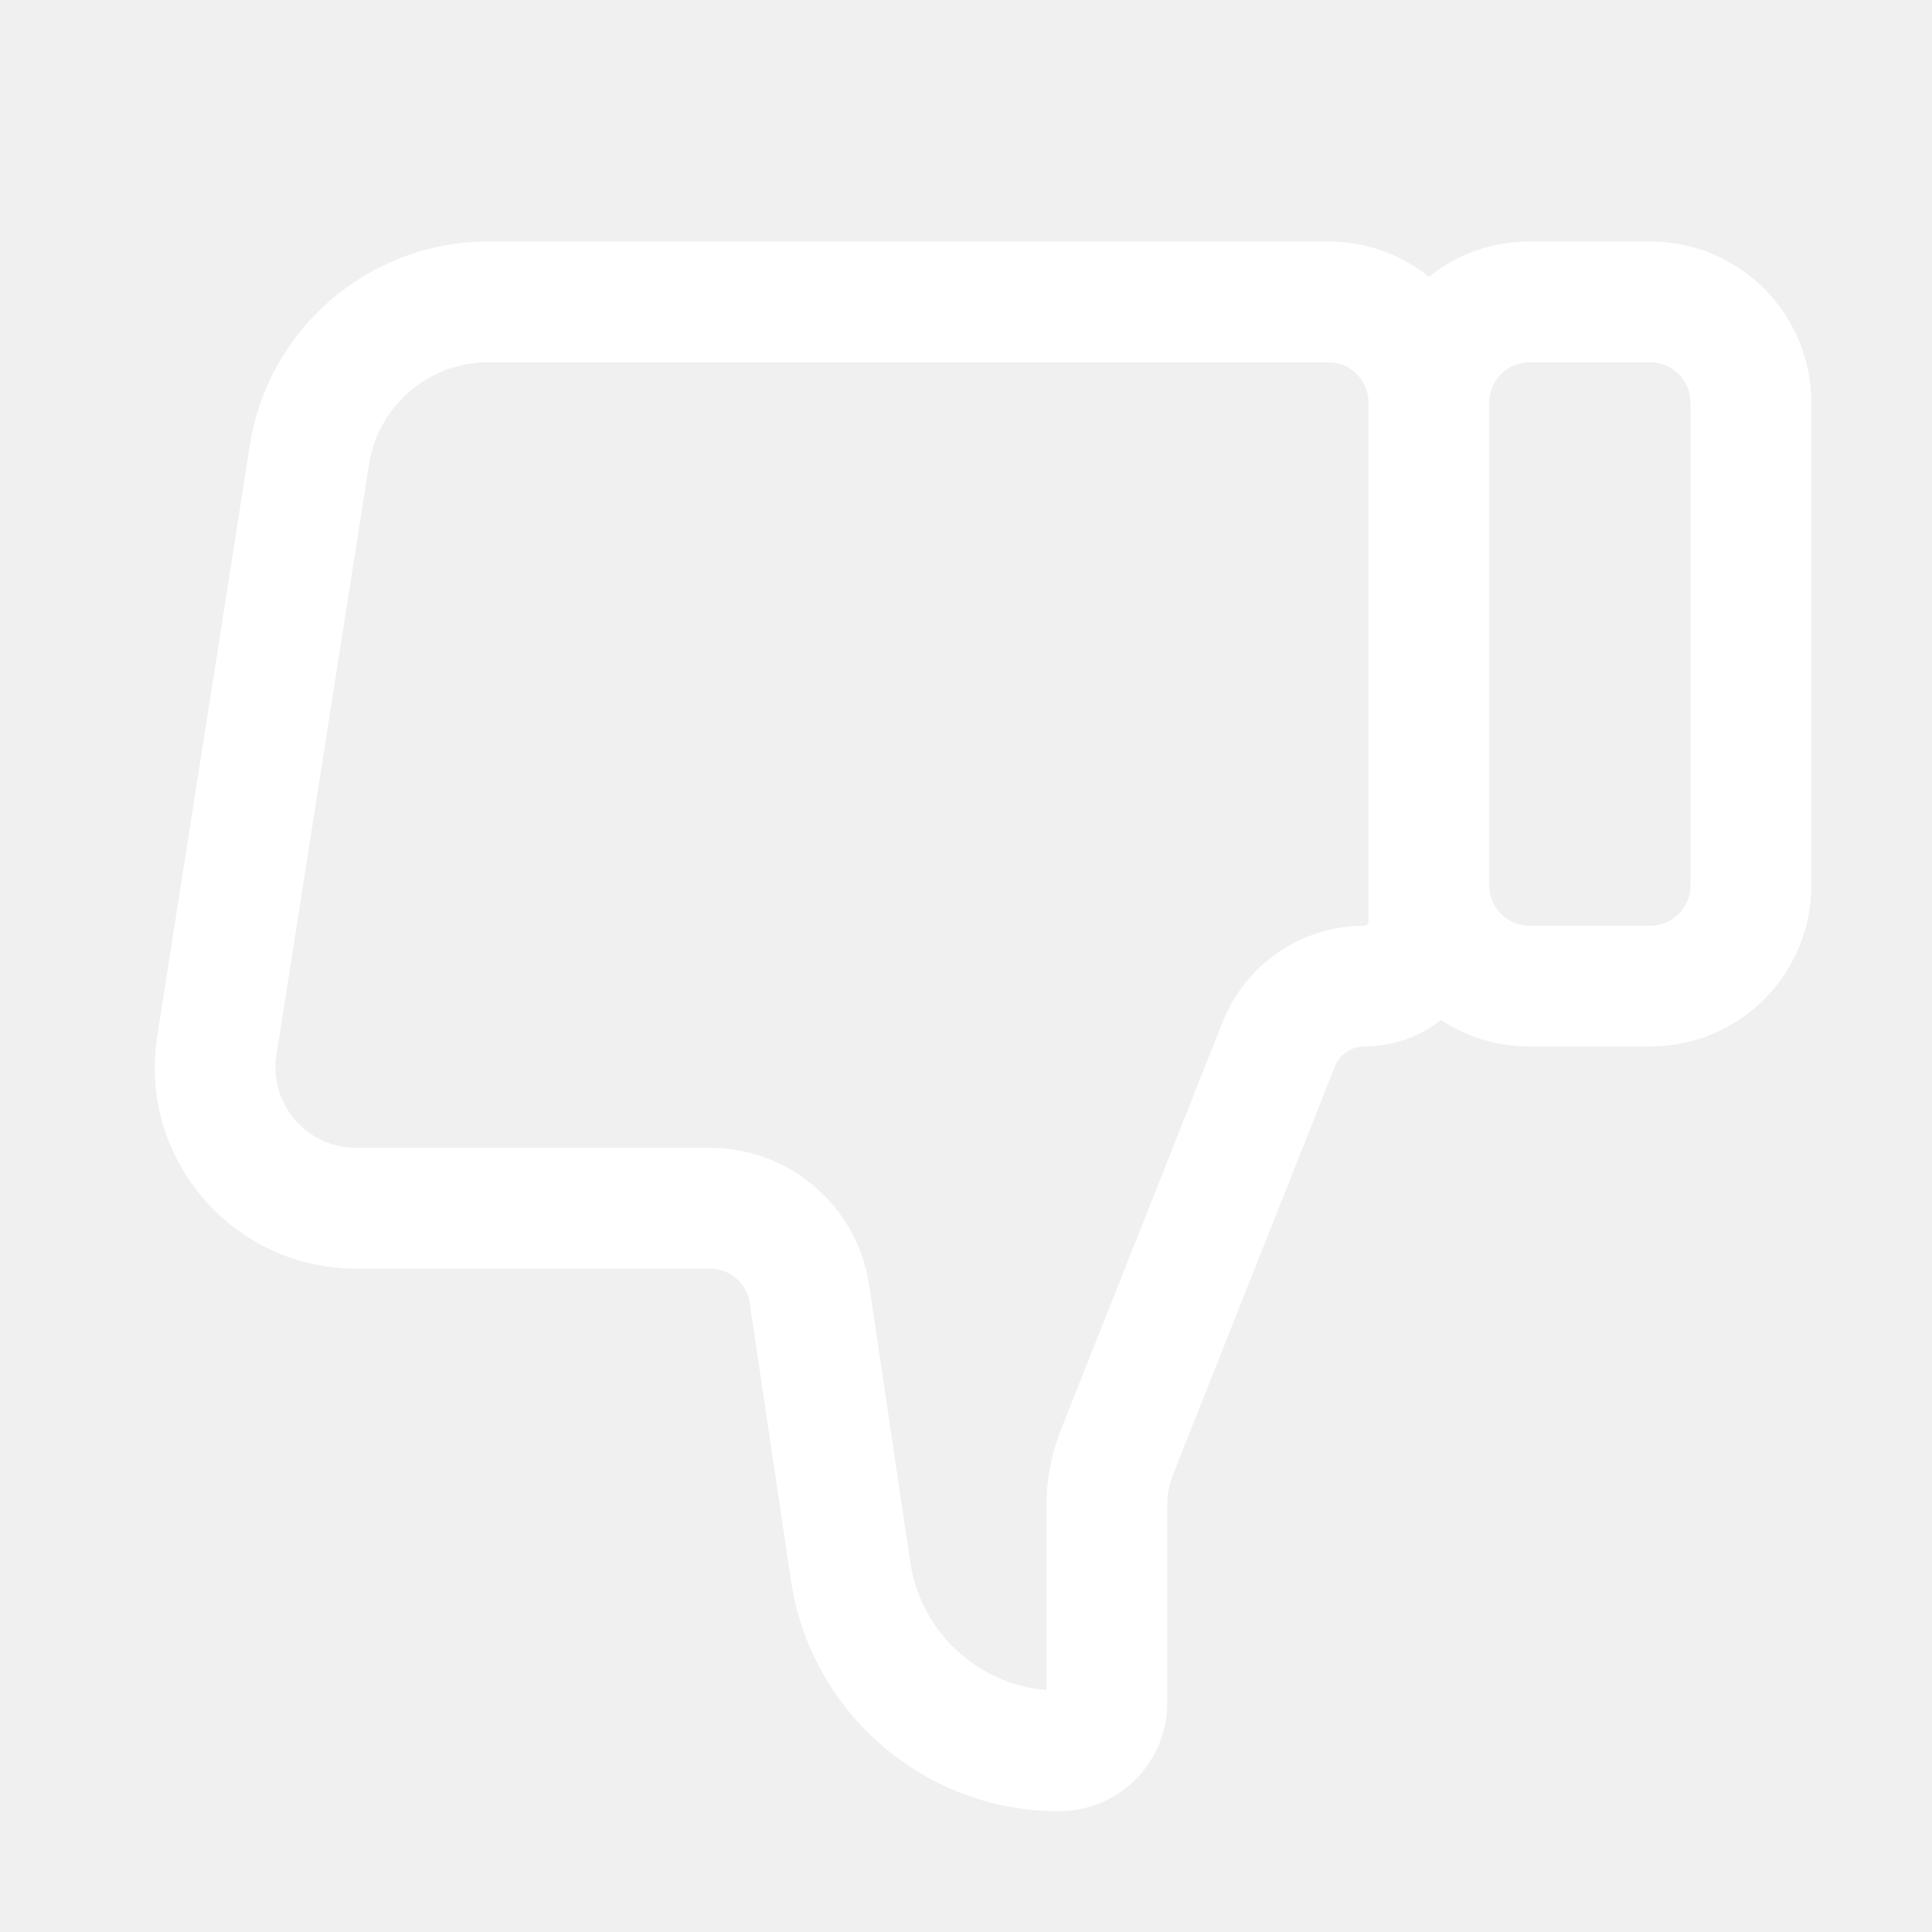
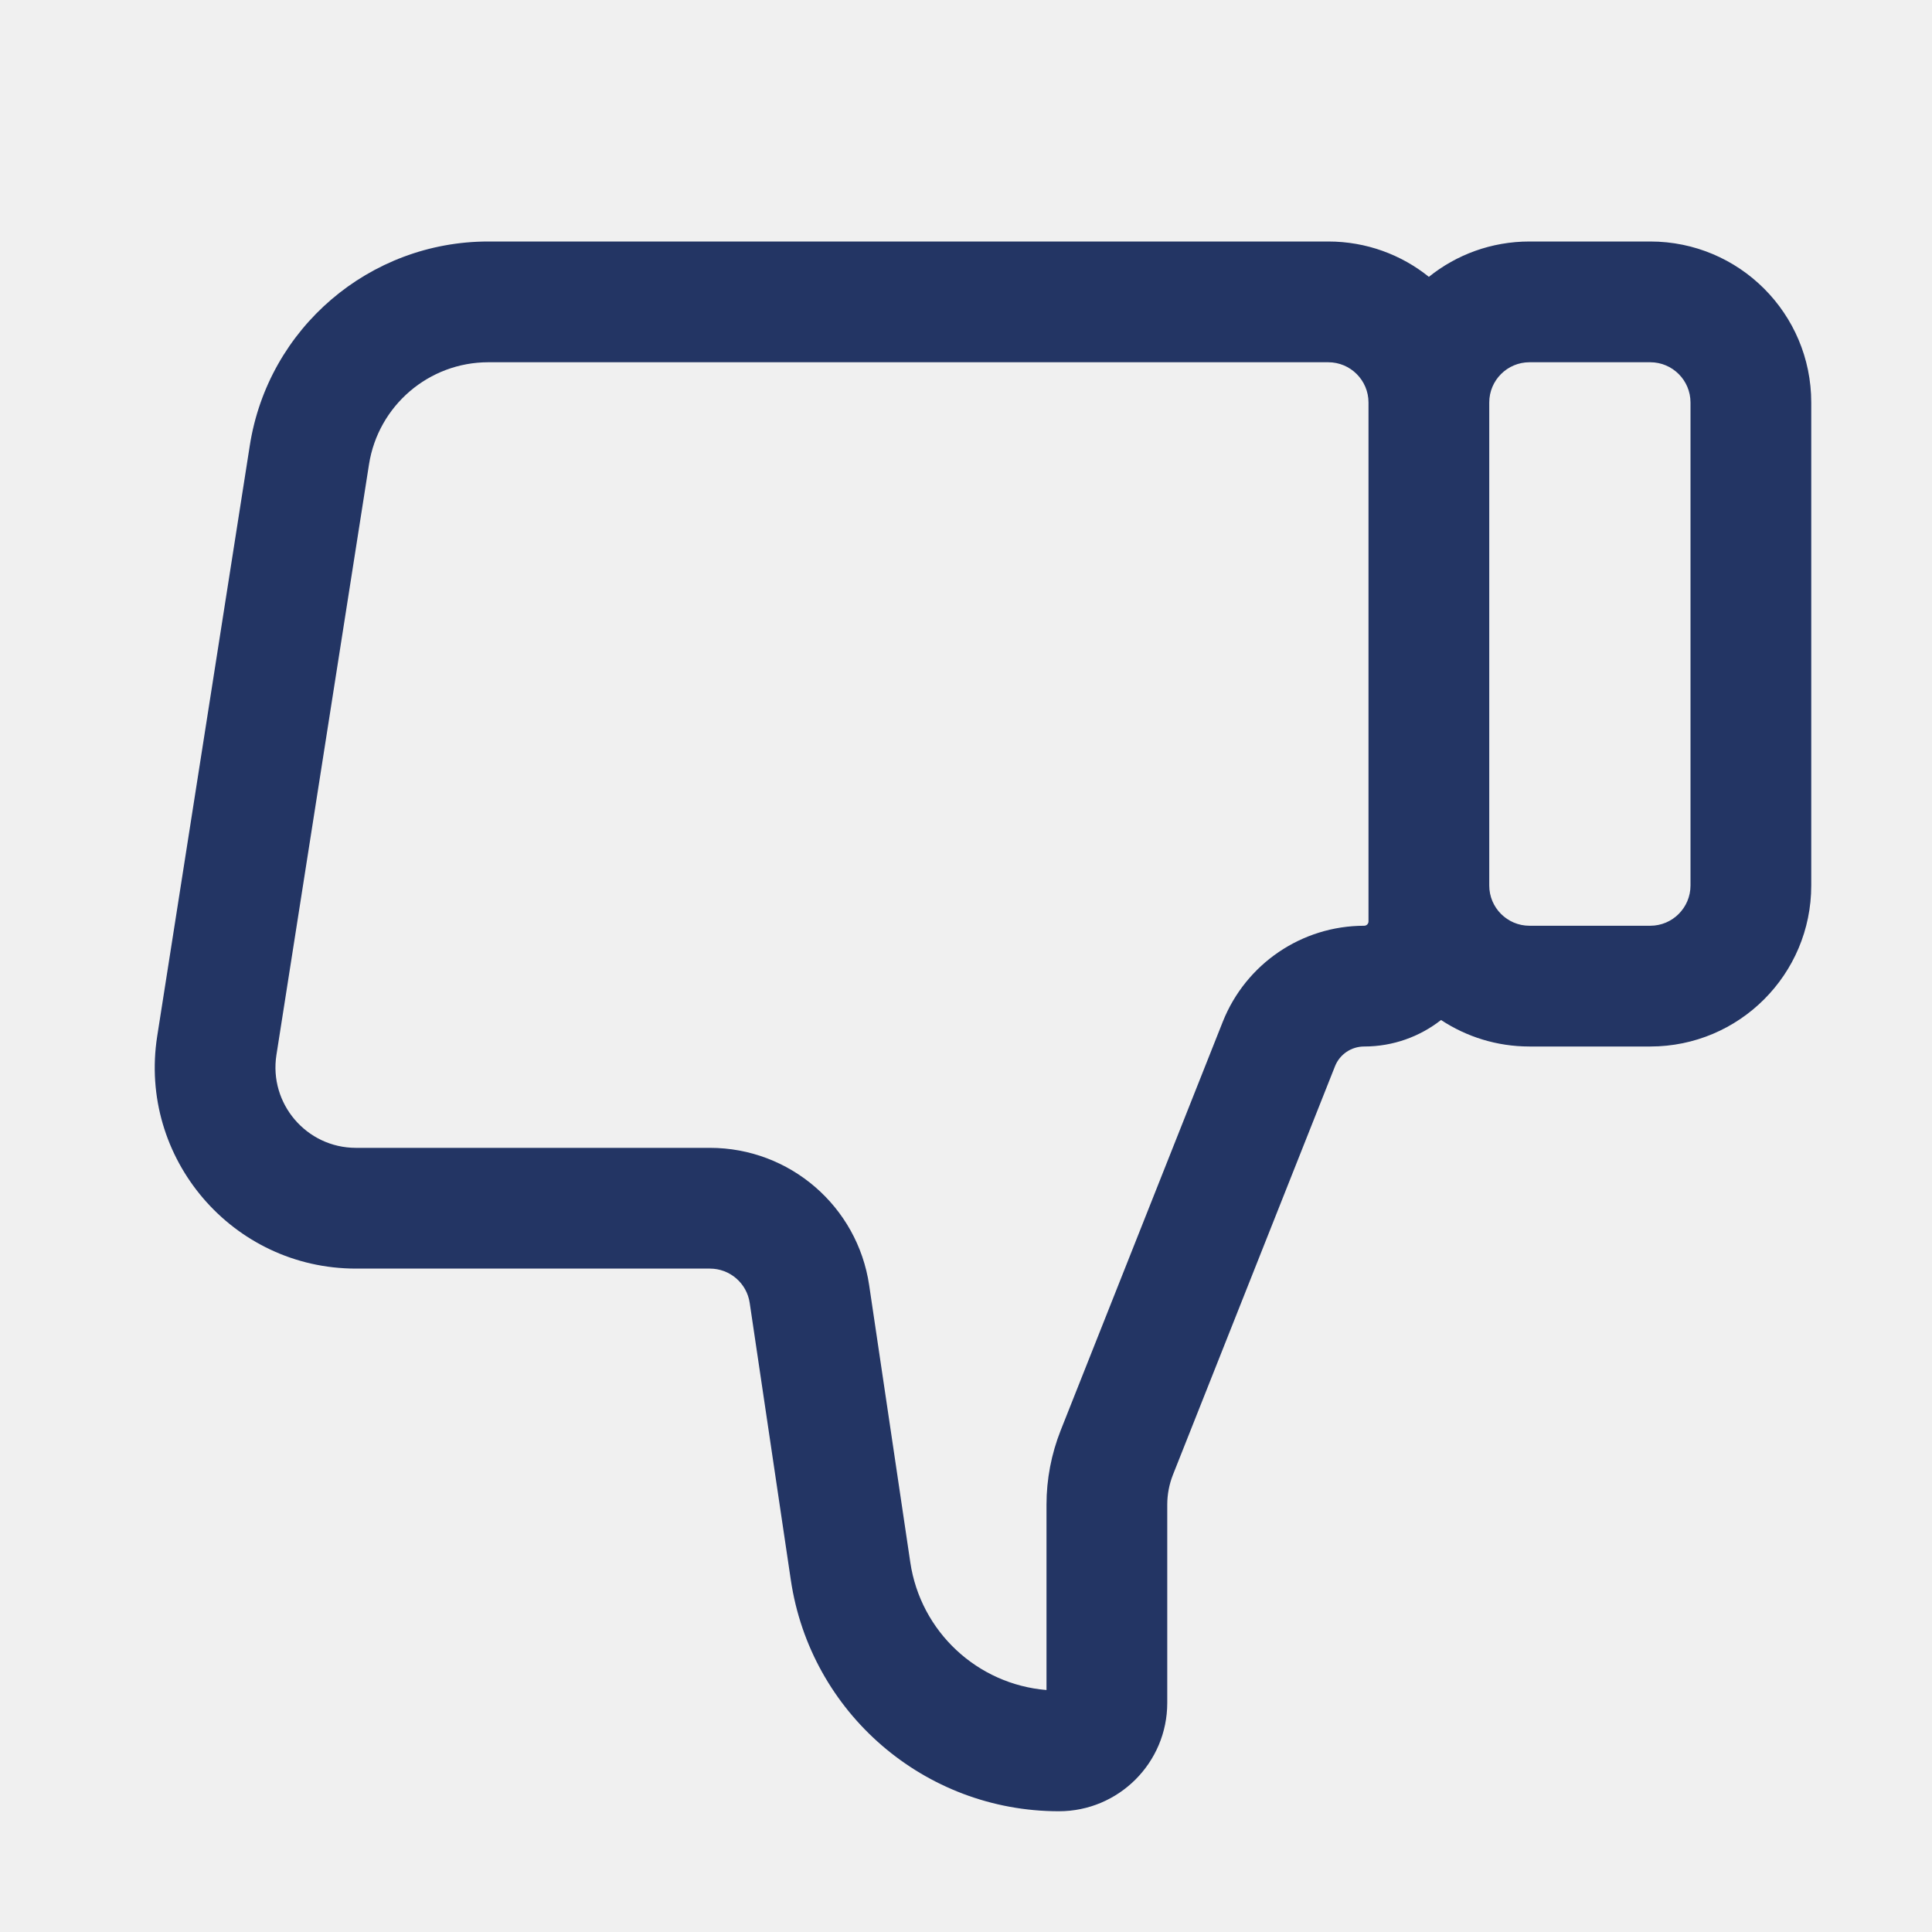
<svg xmlns="http://www.w3.org/2000/svg" width="24" height="24" viewBox="0 0 24 24" fill="none">
-   <path fill-rule="evenodd" clip-rule="evenodd" d="M6.066 4.5H16.5C16.776 4.5 17 4.724 17 5V11V11.446C17 11.476 16.976 11.5 16.946 11.5C16.172 11.5 15.476 11.973 15.19 12.692L13.176 17.769C13.06 18.063 13 18.375 13 18.691V20.994C12.143 20.924 11.436 20.271 11.308 19.408L10.797 15.965C10.652 14.985 9.81 14.259 8.819 14.259H4.422C3.808 14.259 3.339 13.71 3.434 13.104L4.584 5.768C4.699 5.038 5.328 4.5 6.066 4.5ZM17.901 12.671C17.638 12.877 17.306 13 16.946 13C16.786 13 16.643 13.097 16.584 13.245L14.57 18.322C14.524 18.44 14.5 18.565 14.5 18.691V21.154C14.5 21.897 13.897 22.5 13.154 22.5C11.485 22.5 10.069 21.278 9.824 19.628L9.313 16.185C9.277 15.94 9.066 15.759 8.819 15.759H4.422C2.887 15.759 1.715 14.388 1.953 12.871L3.103 5.535C3.331 4.076 4.589 3 6.066 3H16.5C16.973 3 17.408 3.164 17.75 3.439C18.092 3.164 18.527 3 19 3H20.5C21.605 3 22.5 3.895 22.5 5V11C22.5 12.105 21.605 13 20.5 13H19C18.594 13 18.217 12.879 17.901 12.671ZM18.5 11C18.5 11.276 18.724 11.5 19 11.5H20.5C20.776 11.5 21 11.276 21 11V5C21 4.724 20.776 4.5 20.5 4.5H19C18.724 4.5 18.5 4.724 18.5 5V11Z" fill="white" />
+   <path fill-rule="evenodd" clip-rule="evenodd" d="M6.066 4.5H16.5C16.776 4.5 17 4.724 17 5V11V11.446C17 11.476 16.976 11.5 16.946 11.5C16.172 11.5 15.476 11.973 15.19 12.692L13.176 17.769C13.06 18.063 13 18.375 13 18.691V20.994C12.143 20.924 11.436 20.271 11.308 19.408L10.797 15.965C10.652 14.985 9.81 14.259 8.819 14.259H4.422C3.808 14.259 3.339 13.71 3.434 13.104L4.584 5.768C4.699 5.038 5.328 4.5 6.066 4.5ZM17.901 12.671C17.638 12.877 17.306 13 16.946 13C16.786 13 16.643 13.097 16.584 13.245L14.57 18.322C14.524 18.44 14.5 18.565 14.5 18.691V21.154C14.5 21.897 13.897 22.5 13.154 22.5C11.485 22.5 10.069 21.278 9.824 19.628L9.313 16.185C9.277 15.94 9.066 15.759 8.819 15.759H4.422C2.887 15.759 1.715 14.388 1.953 12.871L3.103 5.535C3.331 4.076 4.589 3 6.066 3H16.5C16.973 3 17.408 3.164 17.75 3.439C18.092 3.164 18.527 3 19 3H20.5C21.605 3 22.5 3.895 22.5 5V11C22.5 12.105 21.605 13 20.5 13H19C18.594 13 18.217 12.879 17.901 12.671ZM18.5 11C18.5 11.276 18.724 11.5 19 11.5H20.5C20.776 11.5 21 11.276 21 11V5C21 4.724 20.776 4.5 20.5 4.5H19C18.724 4.5 18.5 4.724 18.5 5V11Z" fill="#233564" />
</svg>
